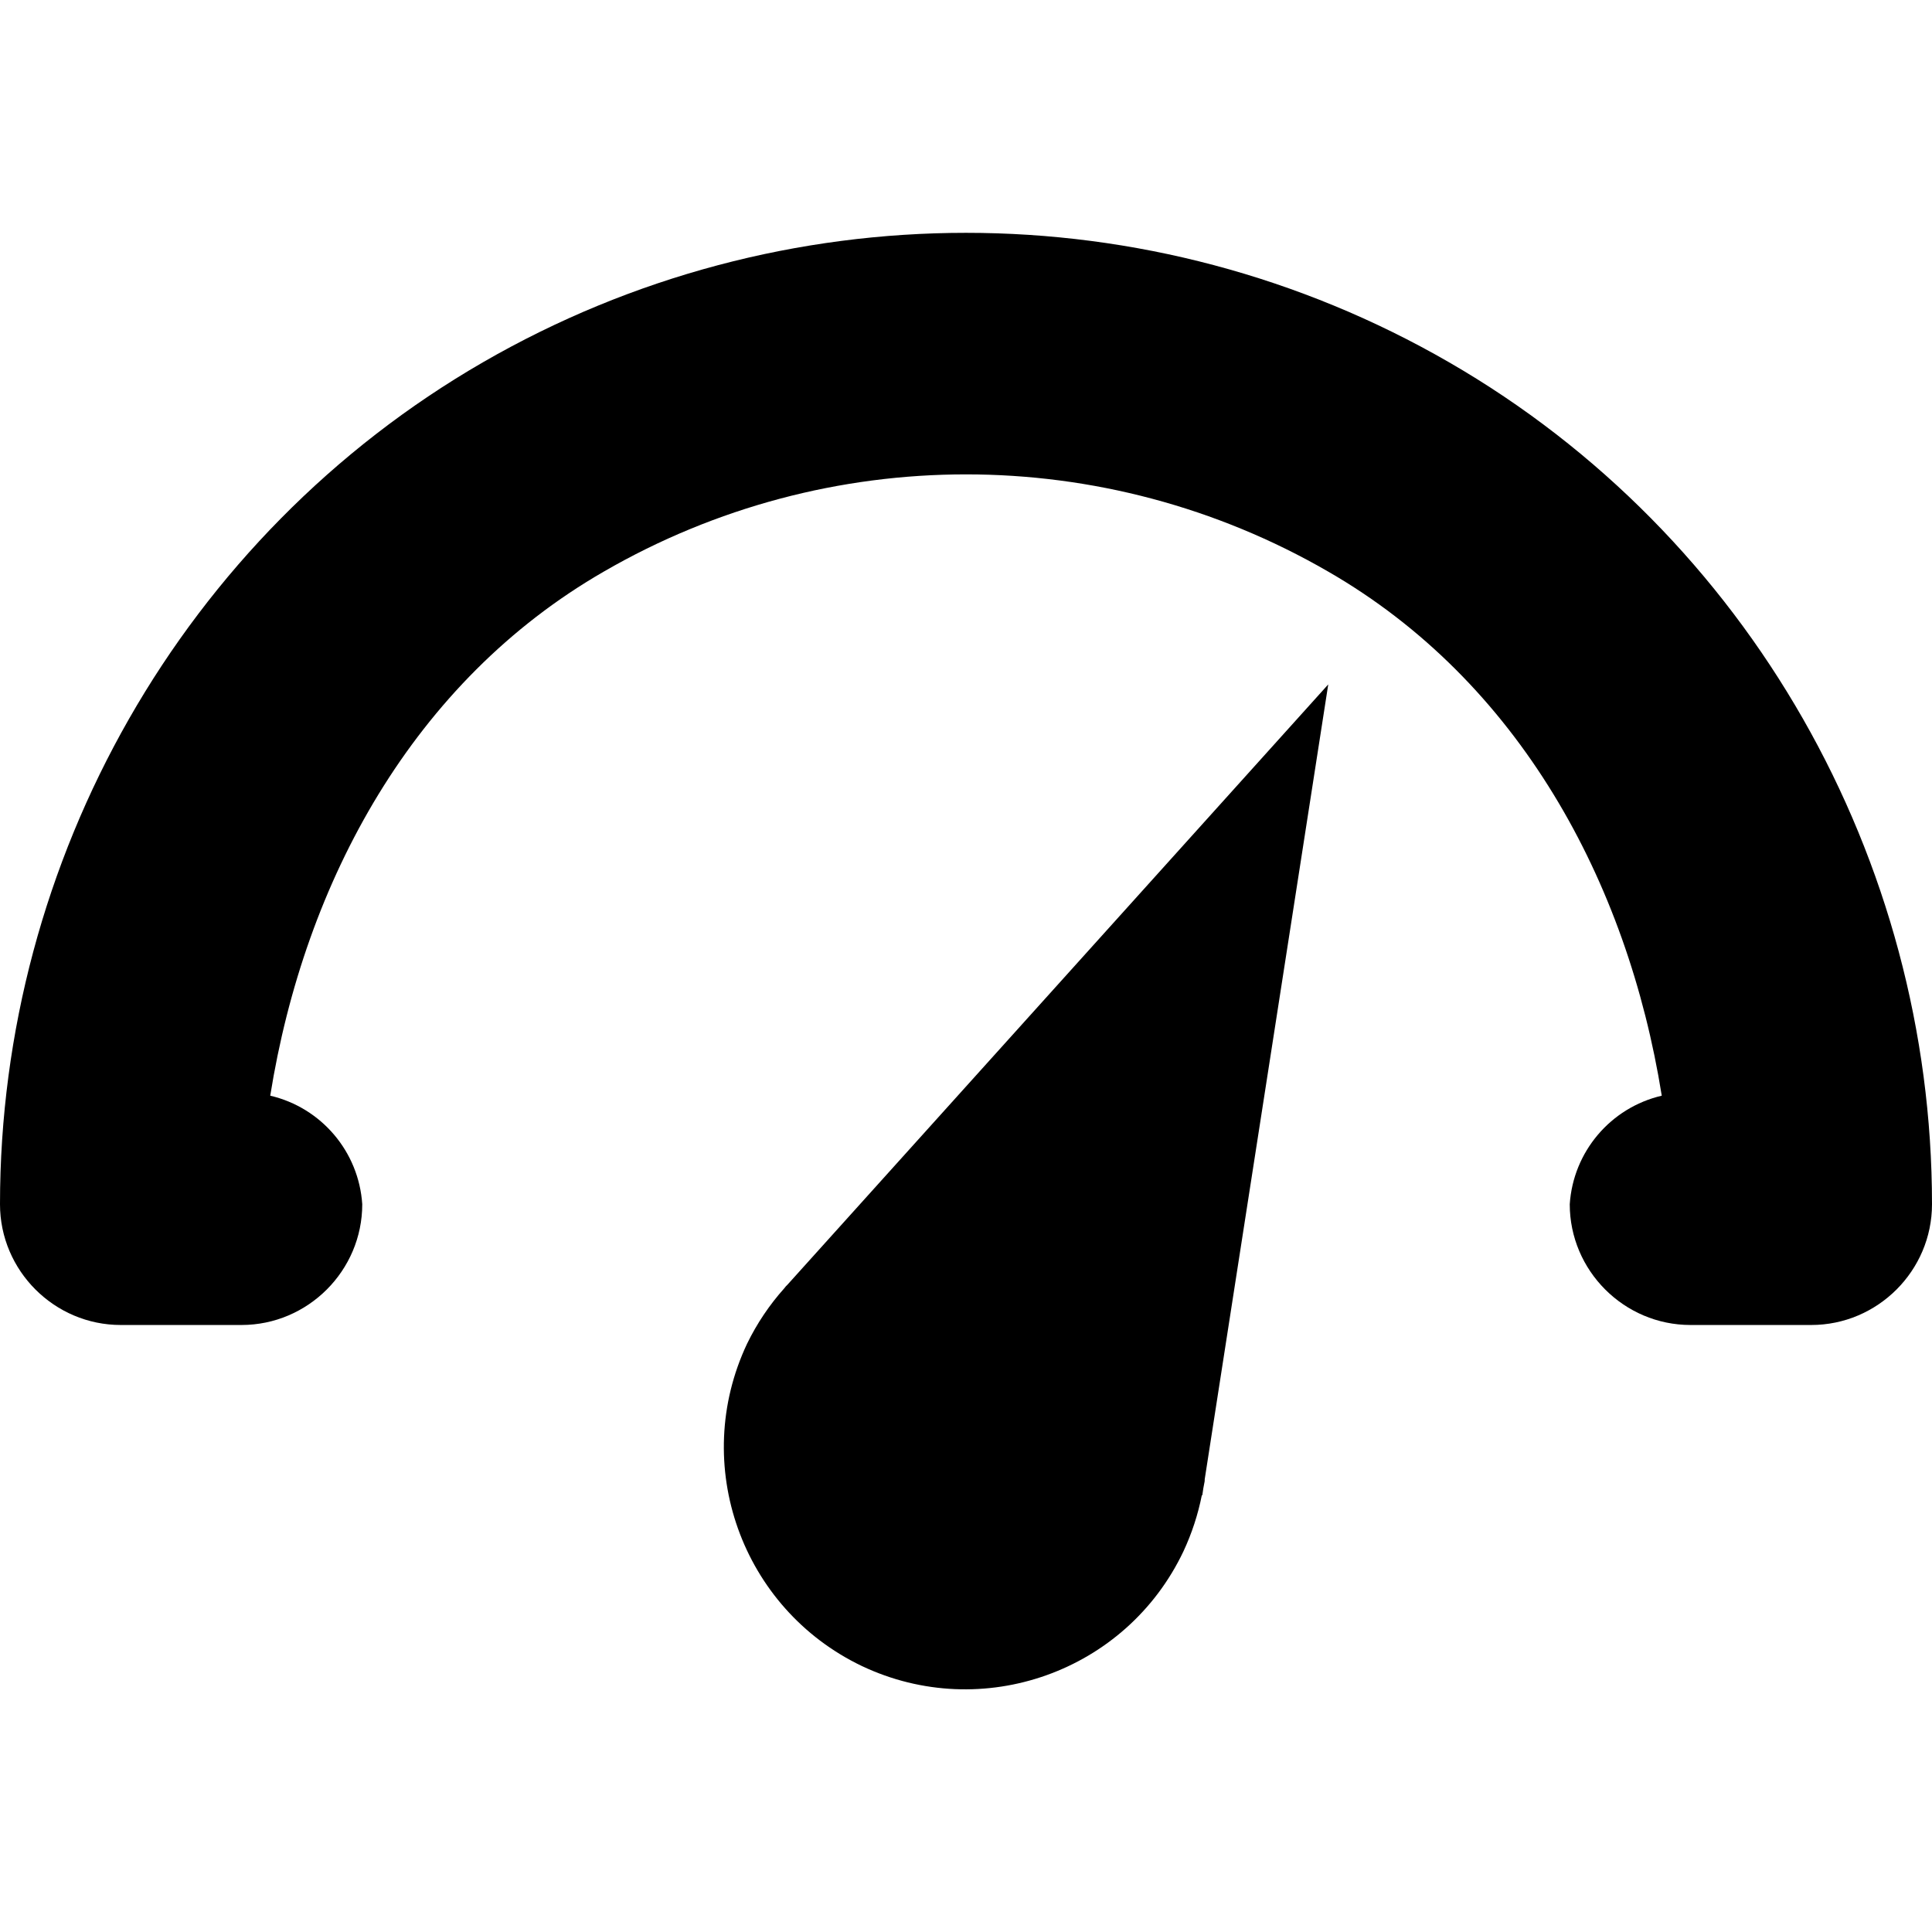
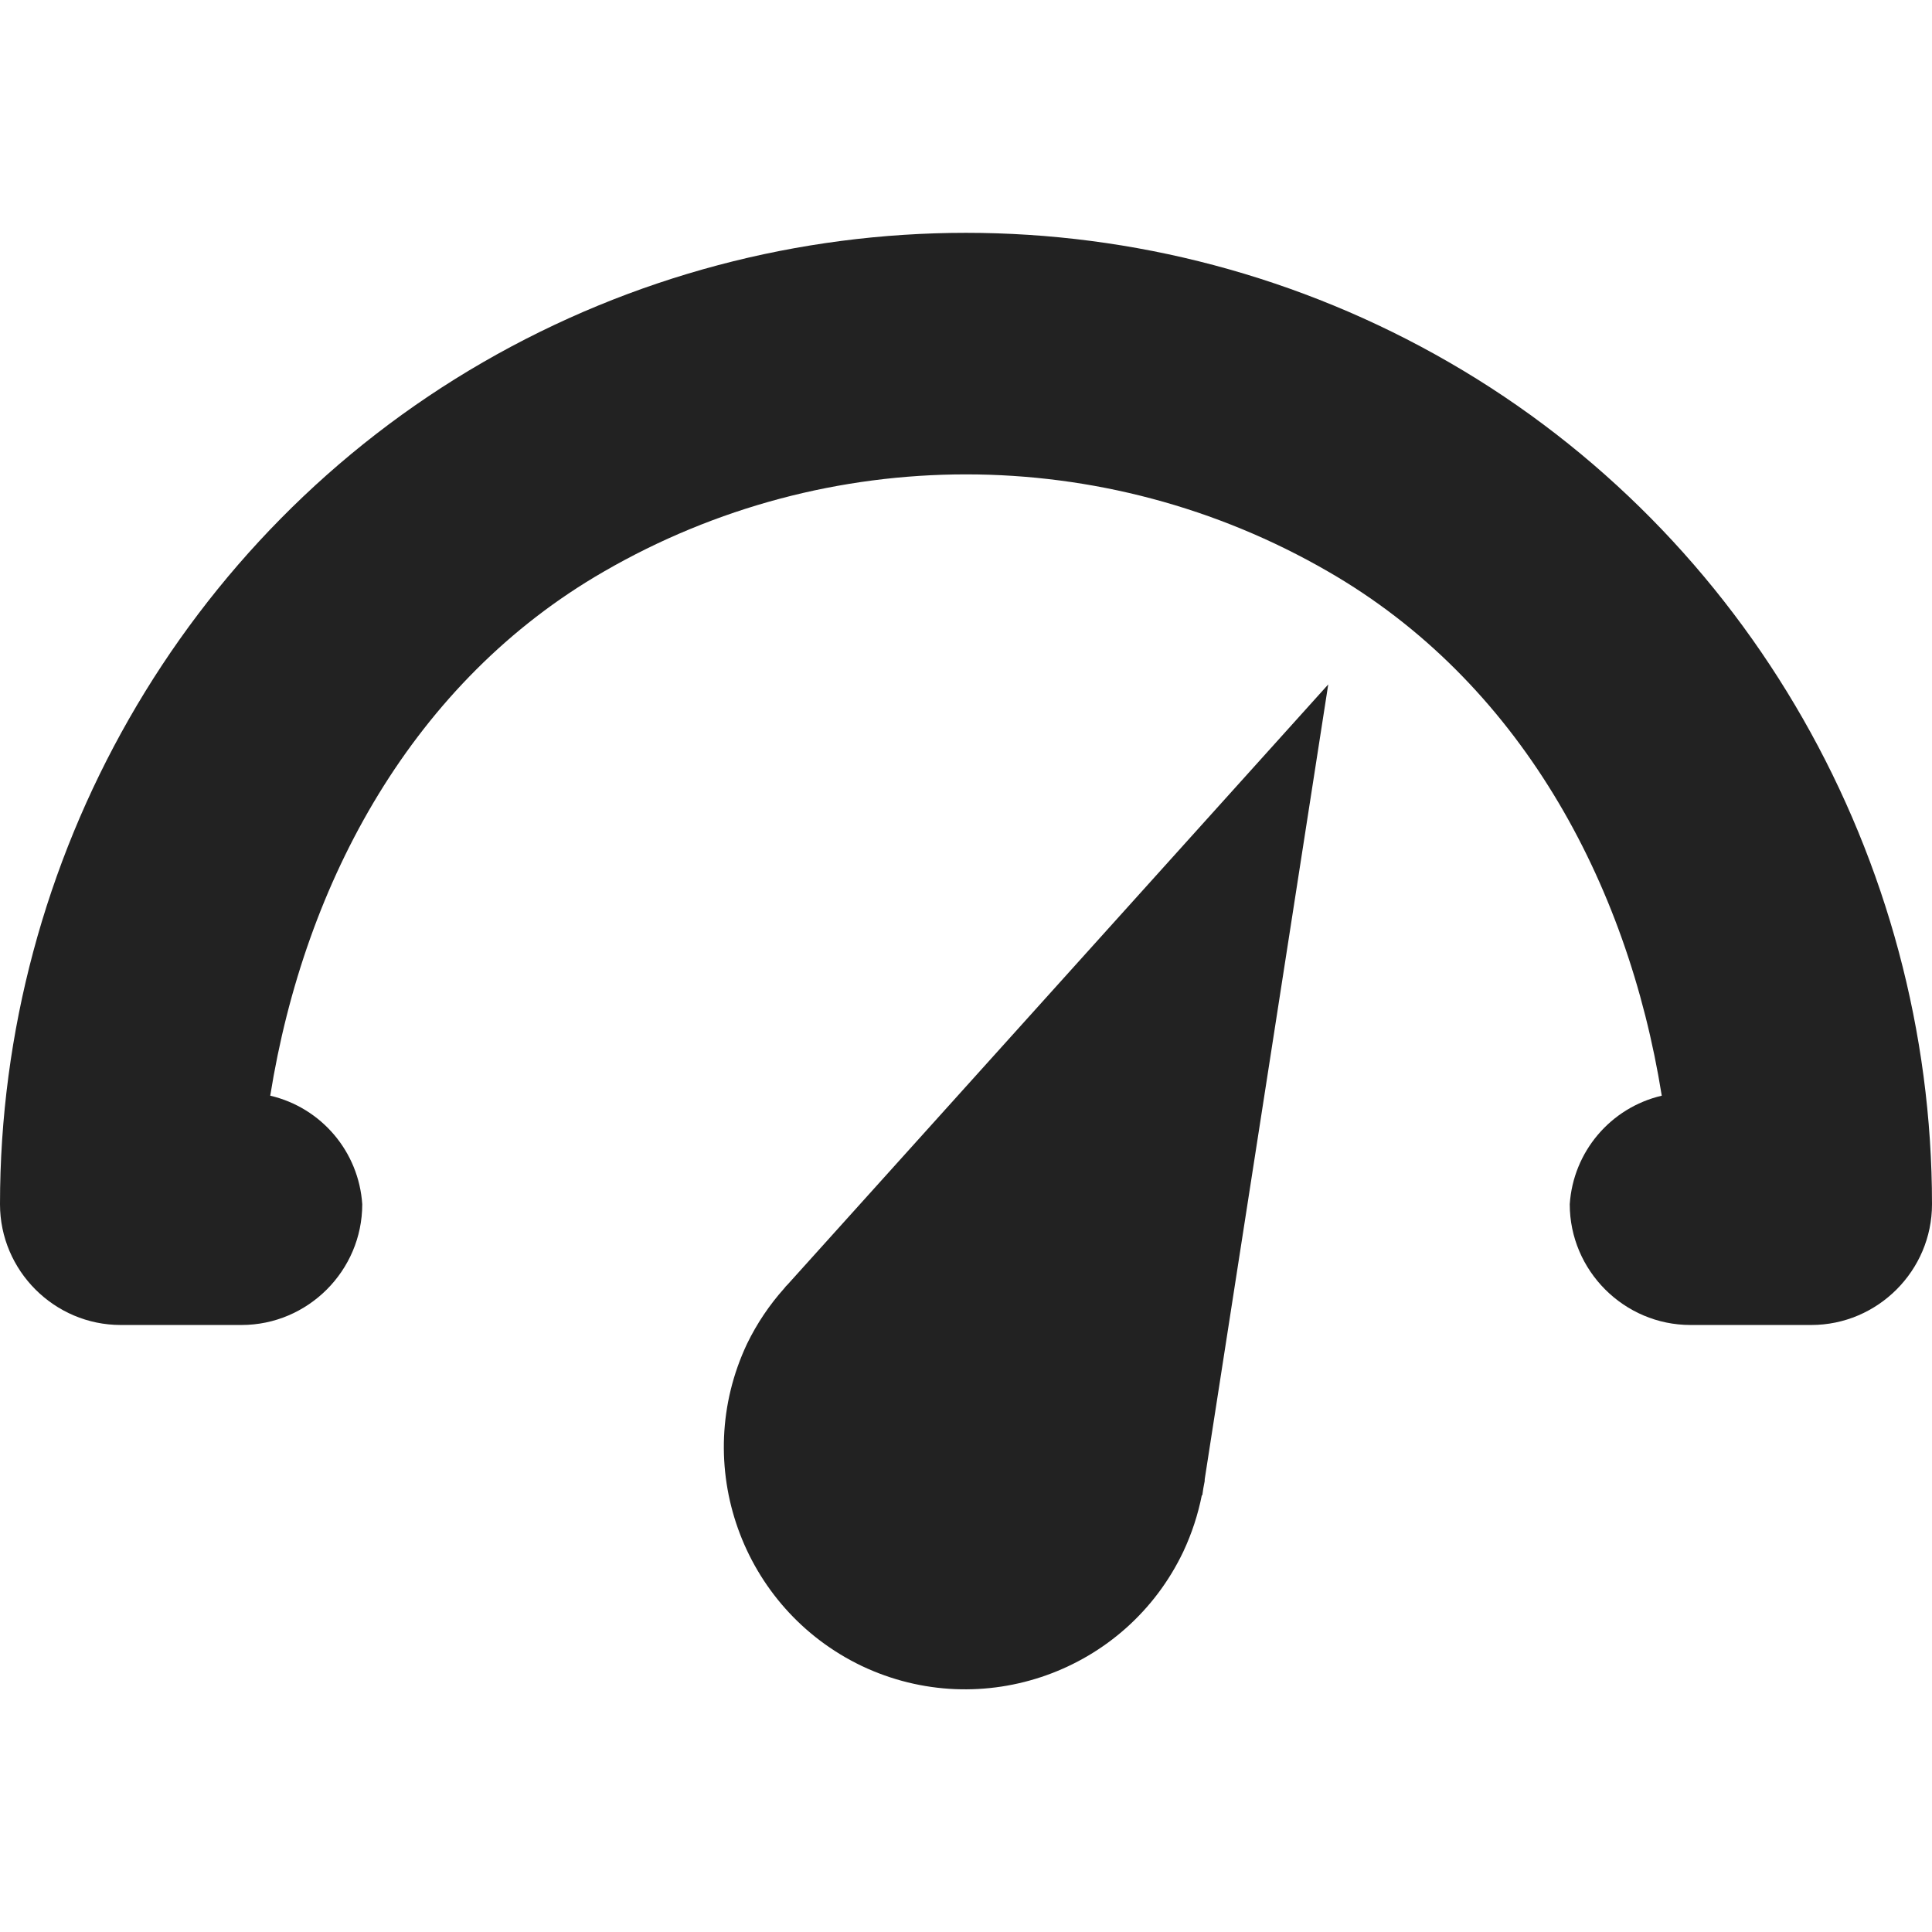
<svg xmlns="http://www.w3.org/2000/svg" width="16" height="16" viewBox="0 0 16 16">
-   <g fill="currentColor">
+   <g fill="#222">
    <path d="M16 9.973c0-2.856-1.516-5.54-4-6.973a8 8 0 0 0-8 0C1.516 4.434 0 7.117 0 9.973c0 .55.45 1 1 1h1c.55 0 1-.45 1-1a.99.99 0 0 0-.762-.899C2.523 7.293 3.426 5.641 5 4.734a5.99 5.99 0 0 1 6 0c1.574.907 2.477 2.559 2.762 4.34a.99.99 0 0 0-.762.899c0 .55.45 1 1 1h1c.55 0 1-.45 1-1m0 0" />
    <path d="m11 5.668-4.48 4.973q-.012.01-.024.027a2 2 0 0 0-.309.46c-.472 1-.046 2.192.95 2.669a2 2 0 0 0 2.664-.95q.104-.223.152-.464h.004l.008-.055.008-.043q.005-.018.004-.035zm0 0" />
  </g>
</svg>
